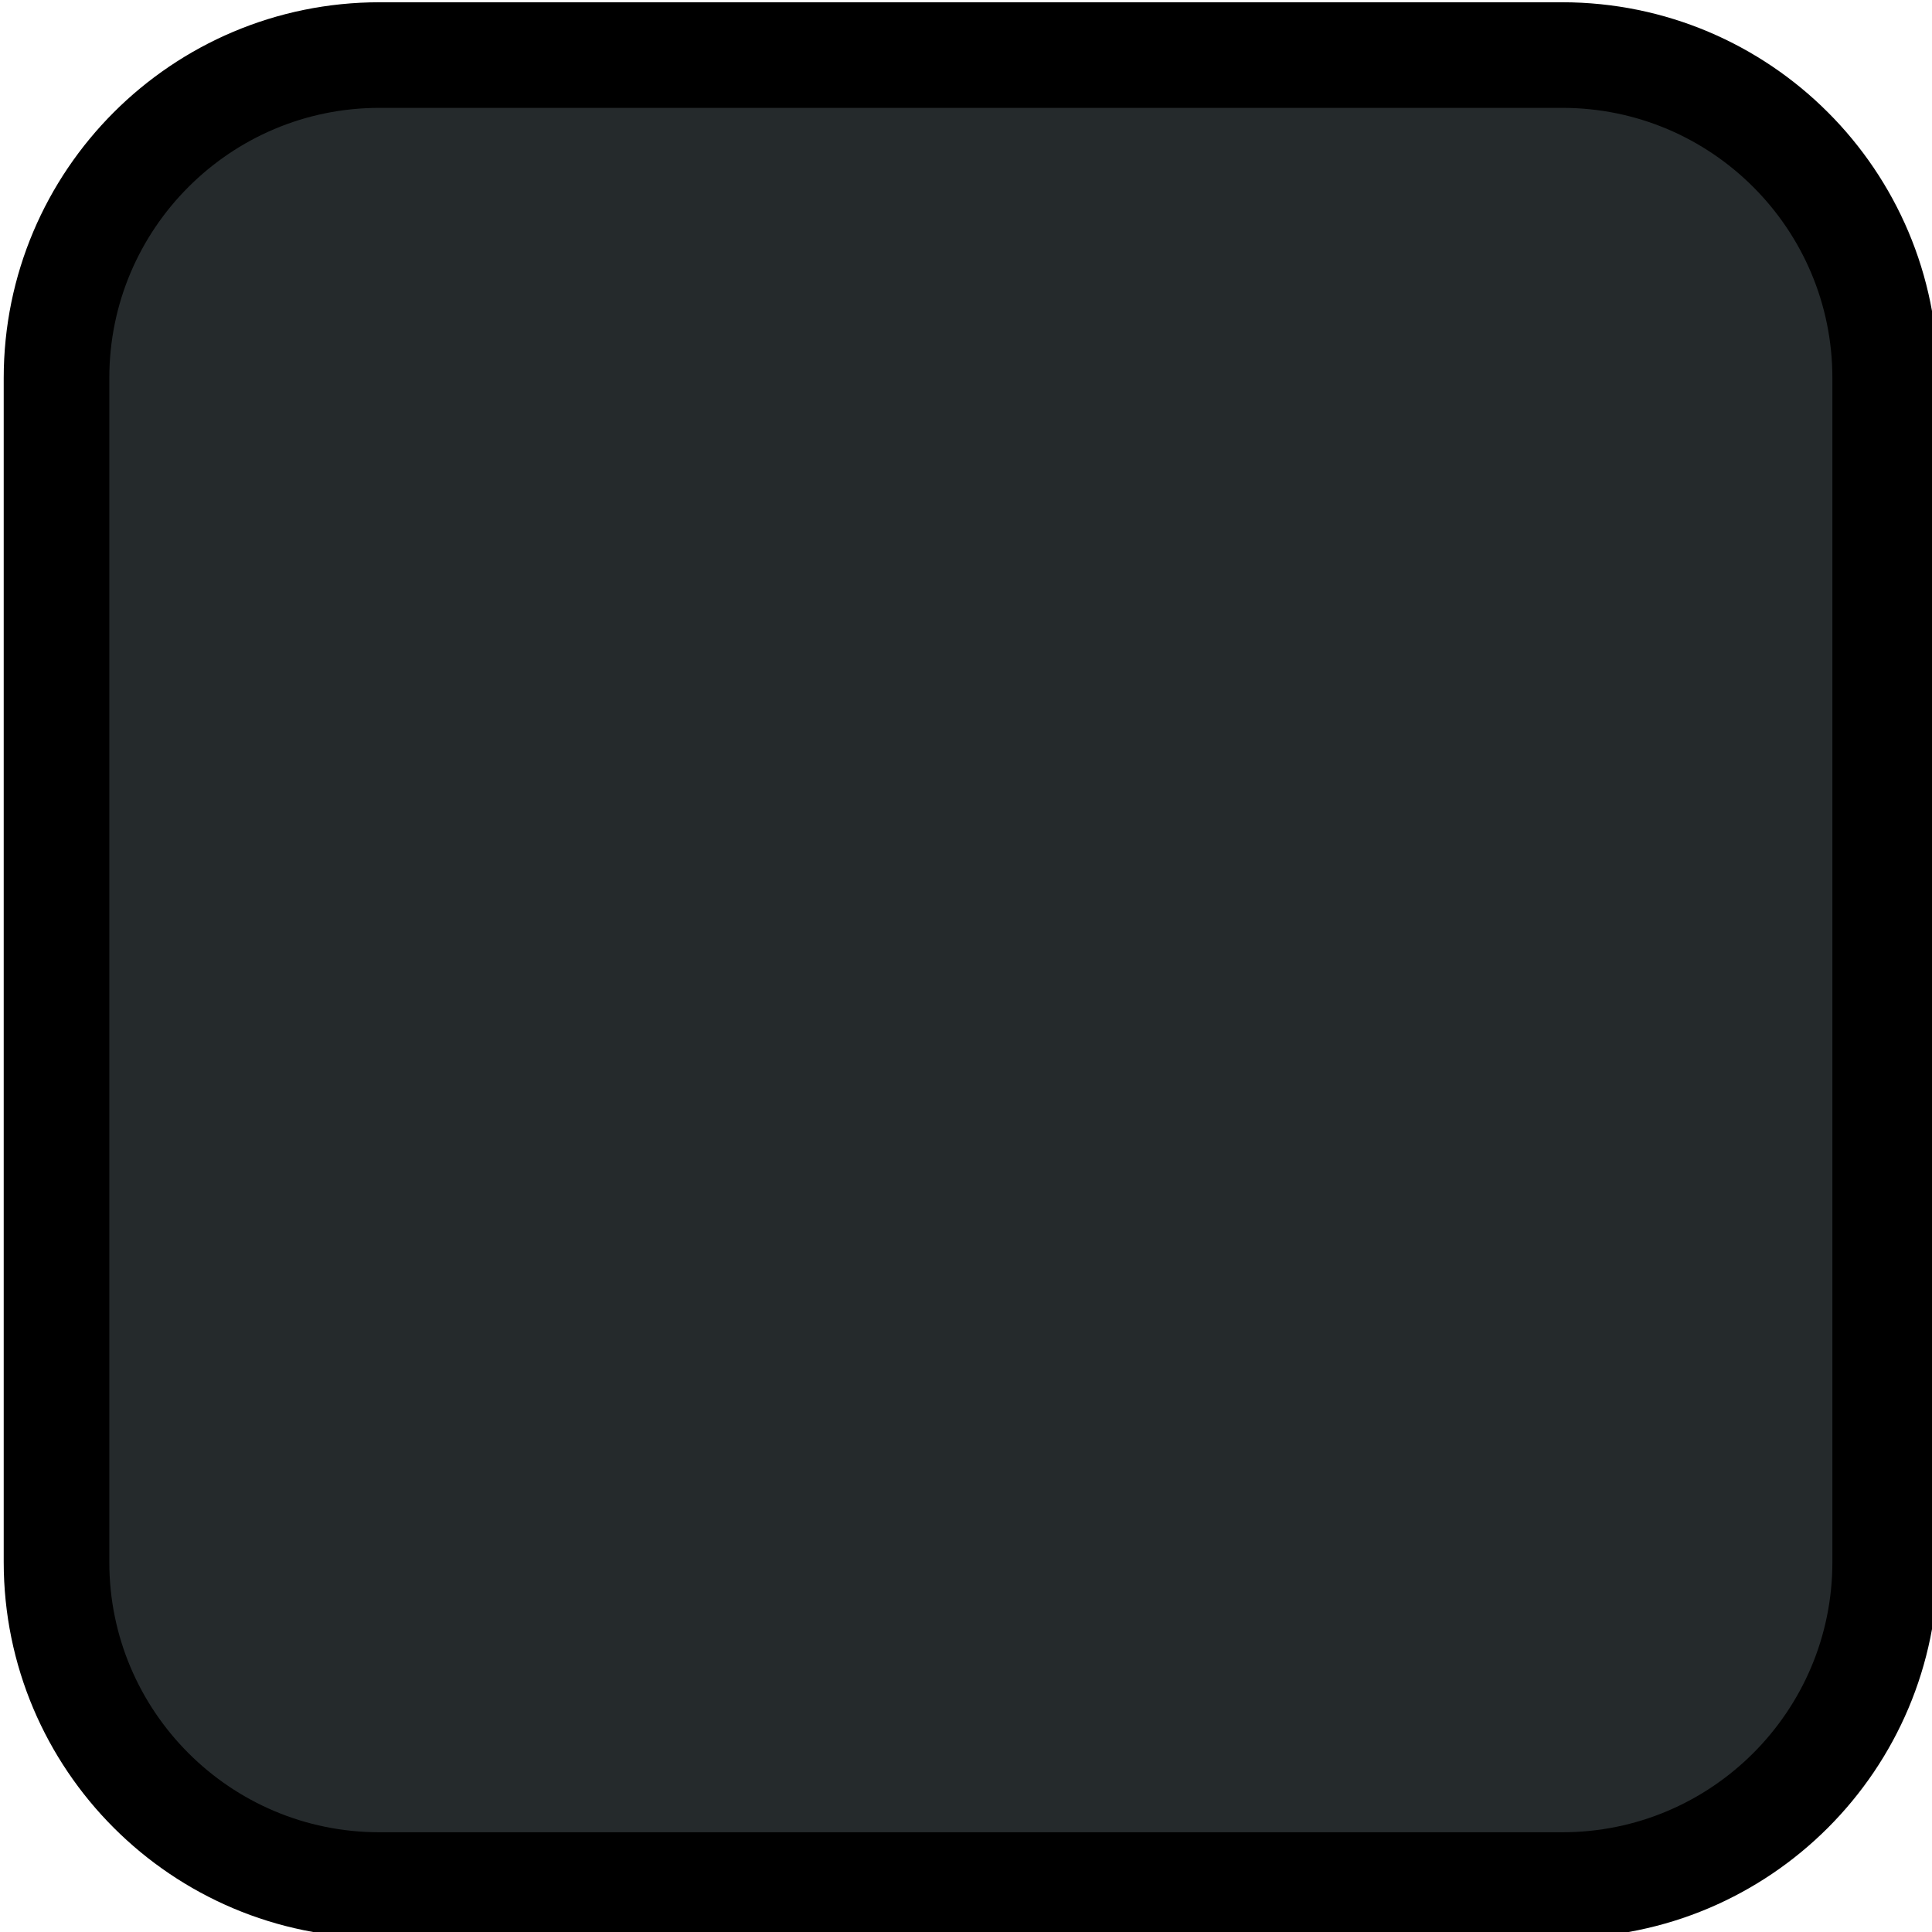
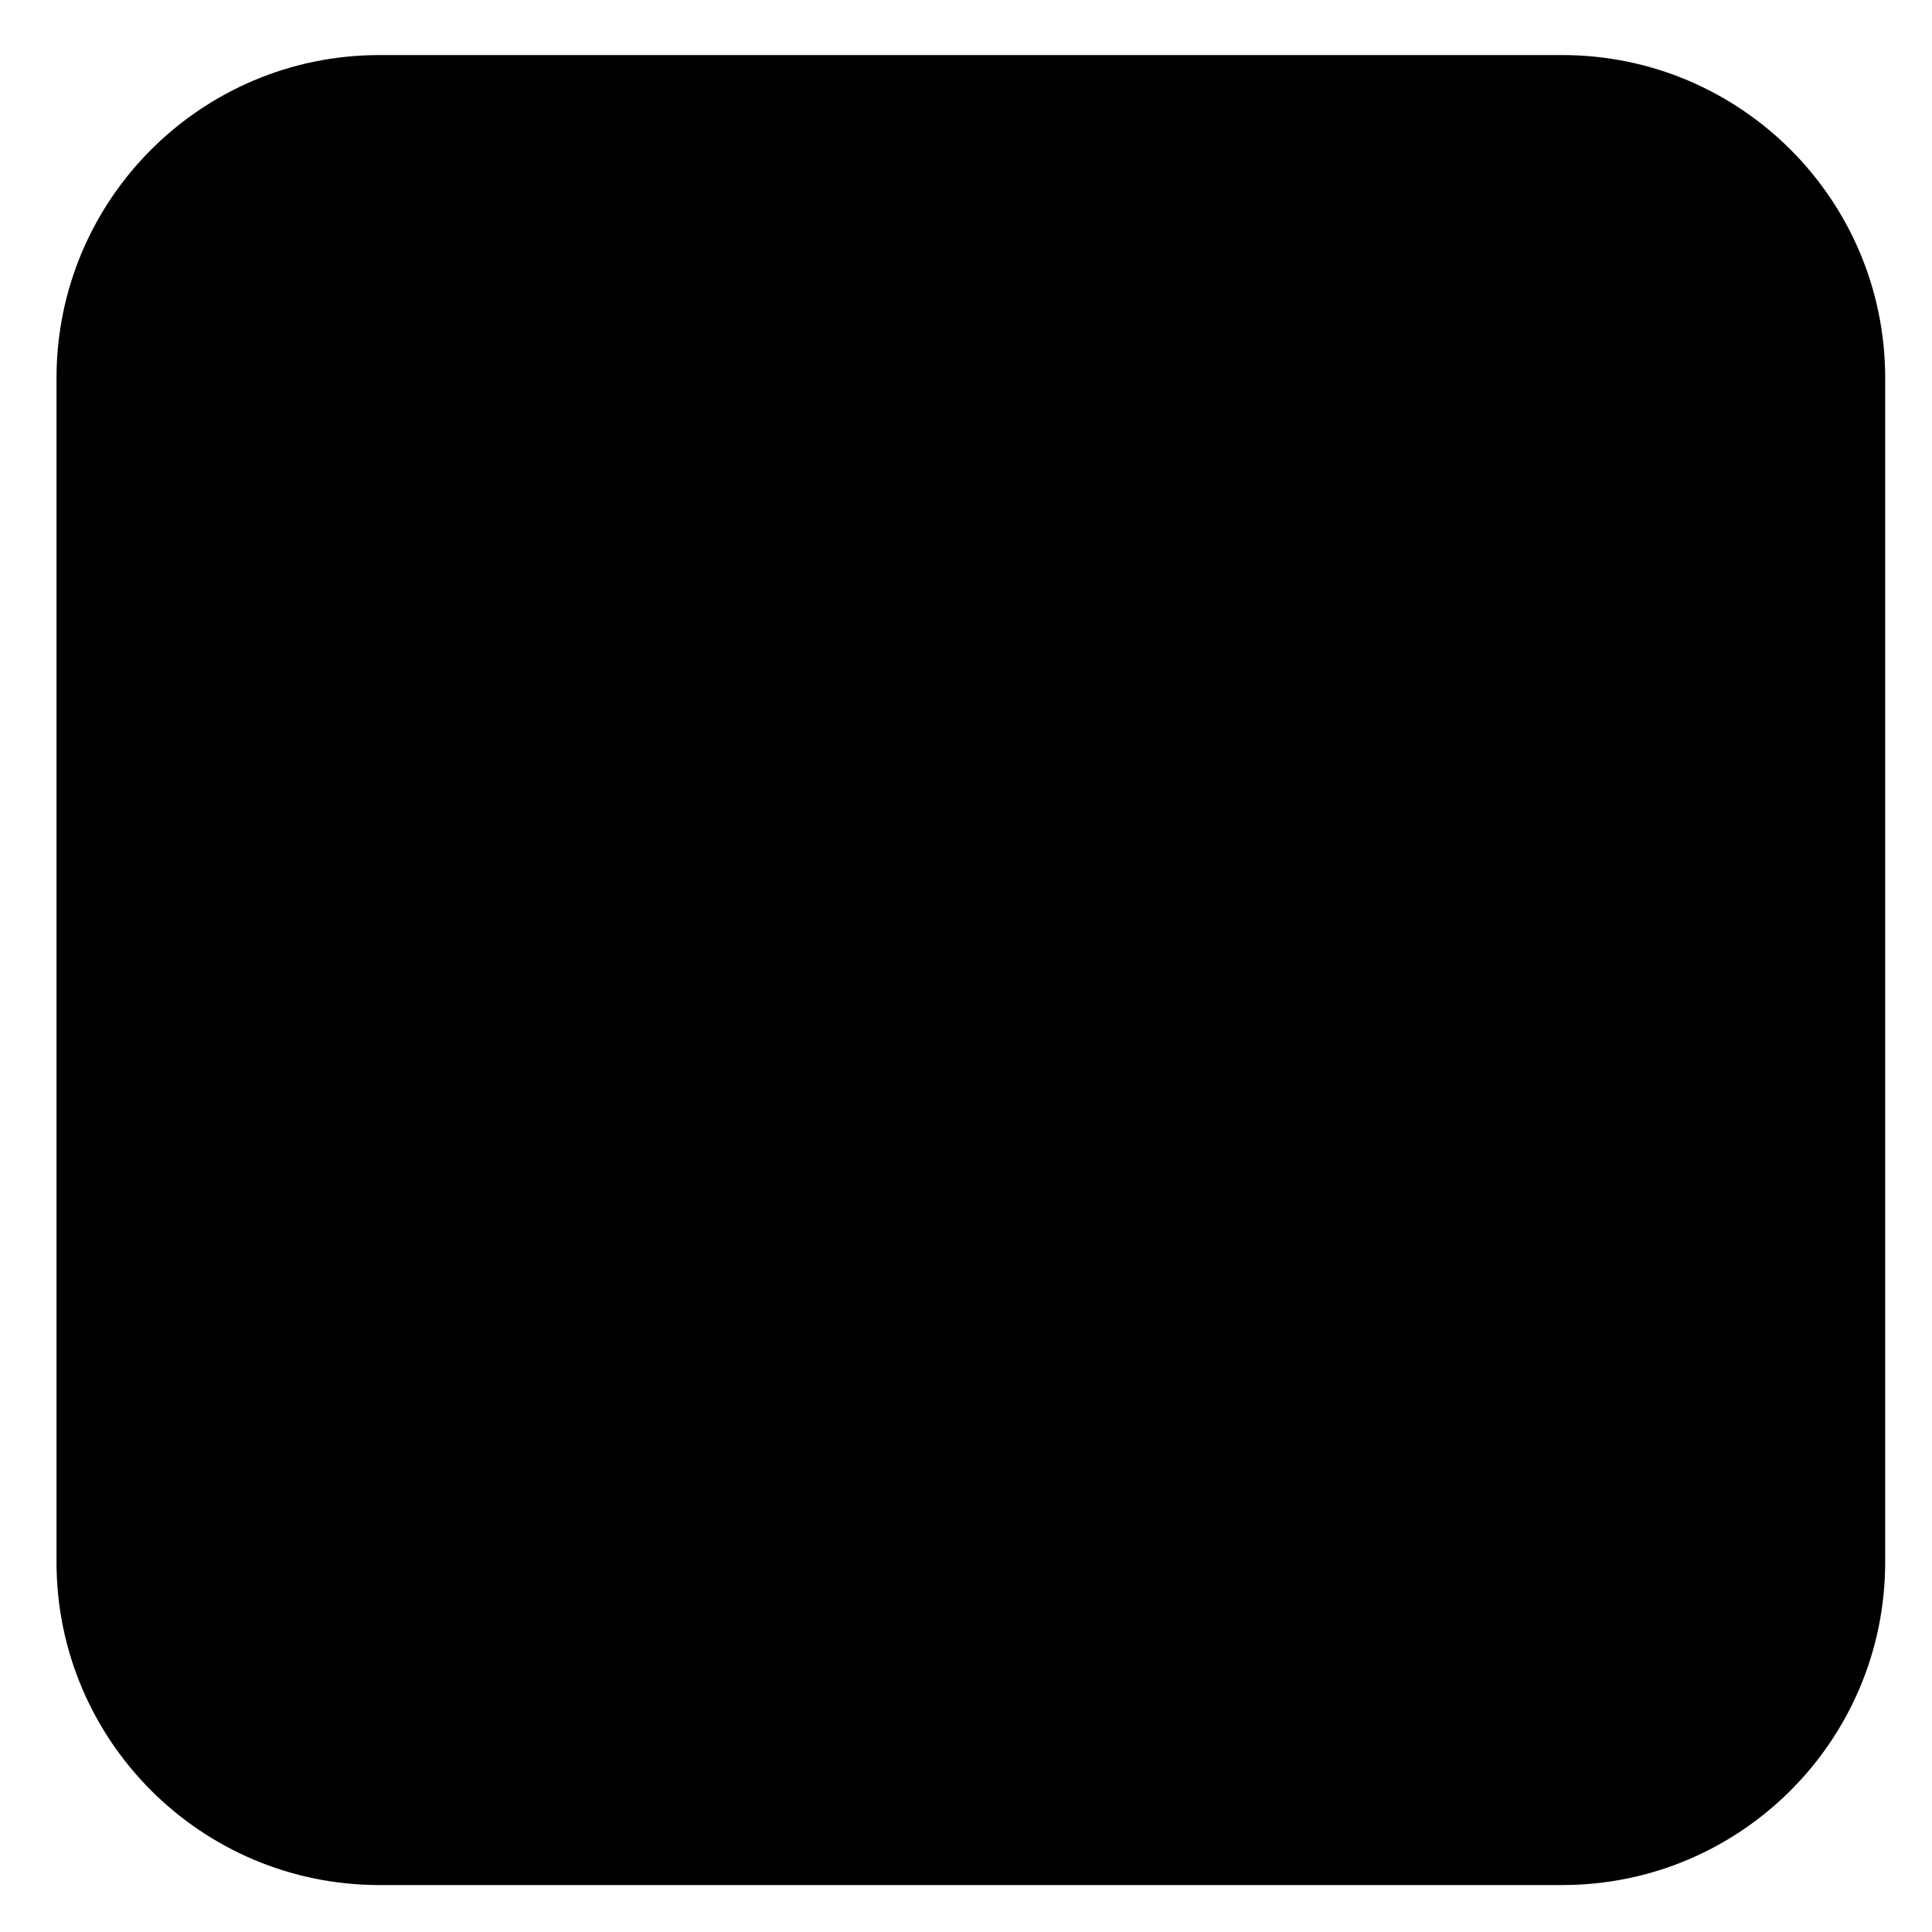
<svg xmlns="http://www.w3.org/2000/svg" width="17.067" height="17.067" id="svg4152" version="1.1" viewBox="0 0 64 64">
  <defs id="defs4154" />
  <g id="layer1">
-     <rect style="fill:#252a2c;fill-opacity:1;stroke:#000000;stroke-width:3.498;stroke-miterlimit:4;stroke-dasharray:none;stroke-opacity:1" id="rect9014" width="60.577" height="60.621" x="1.872" y="1.824" ry="10.699" />
+     <rect style="fill:_DARK_;fill-opacity:1;stroke:_BORDDARK_;stroke-width:3.498;stroke-miterlimit:4;stroke-dasharray:none;stroke-opacity:1" id="rect9014" width="60.577" height="60.621" x="1.872" y="1.824" ry="10.699" />
  </g>
</svg>
